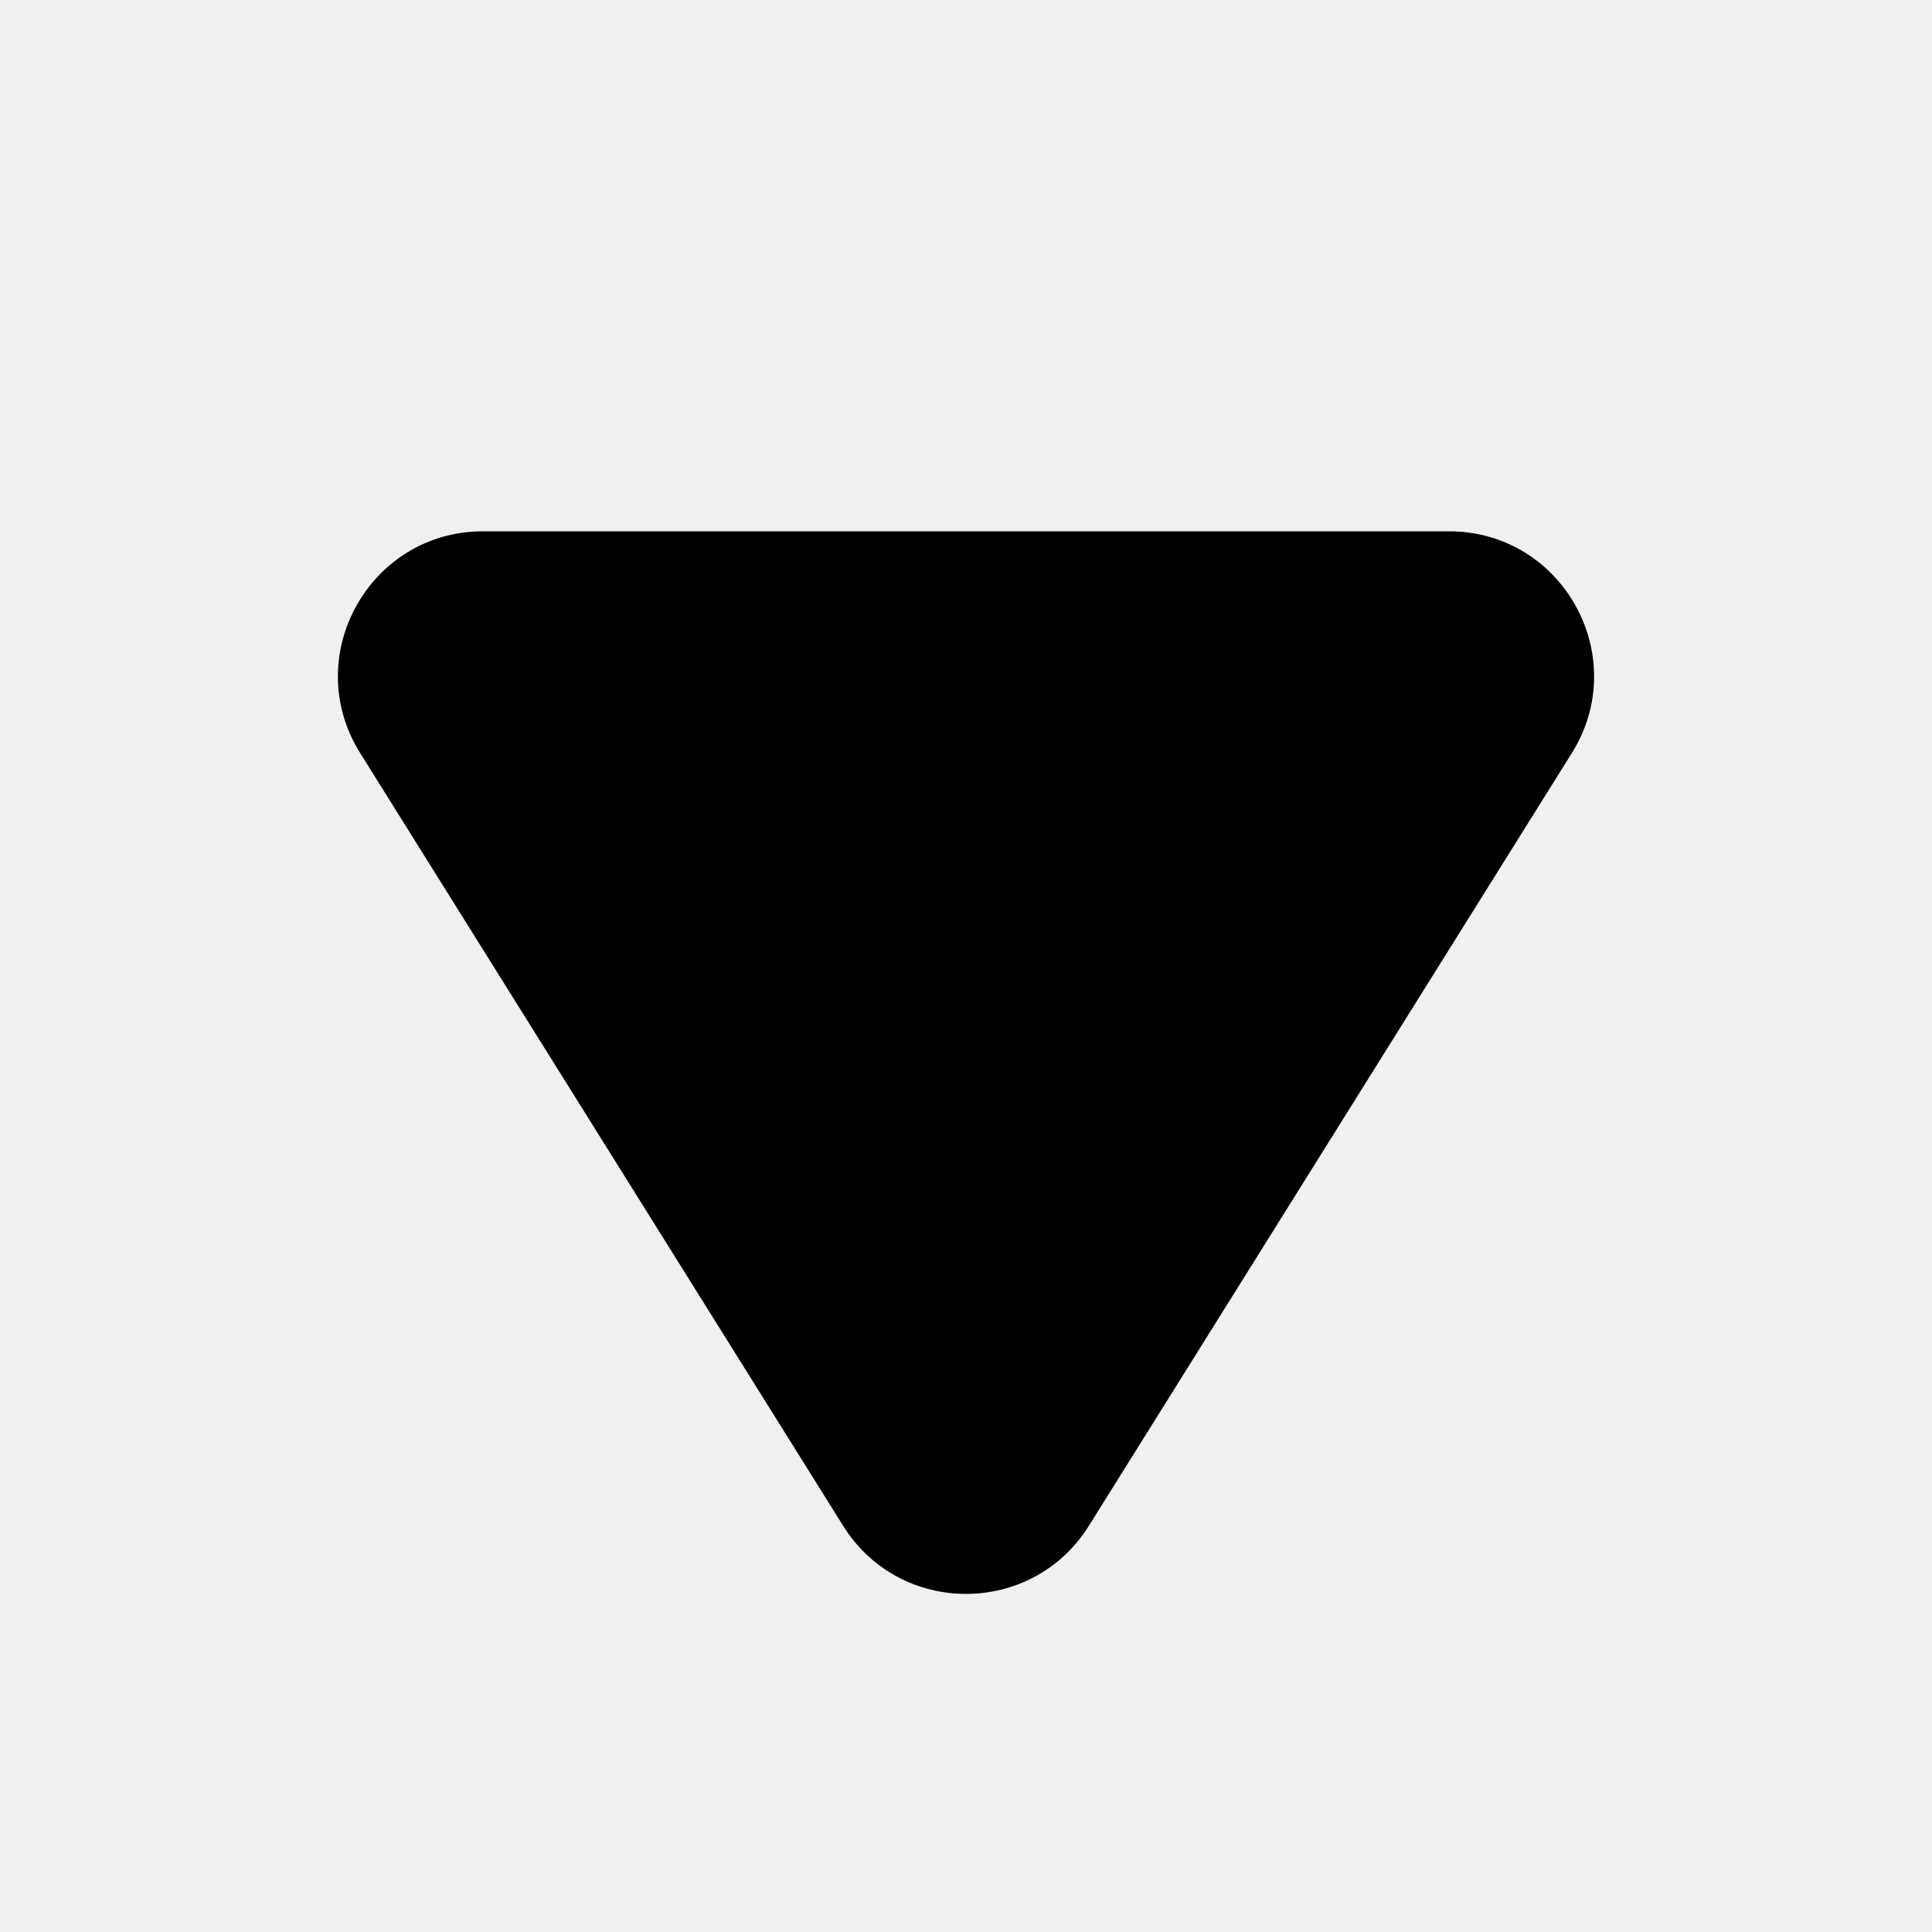
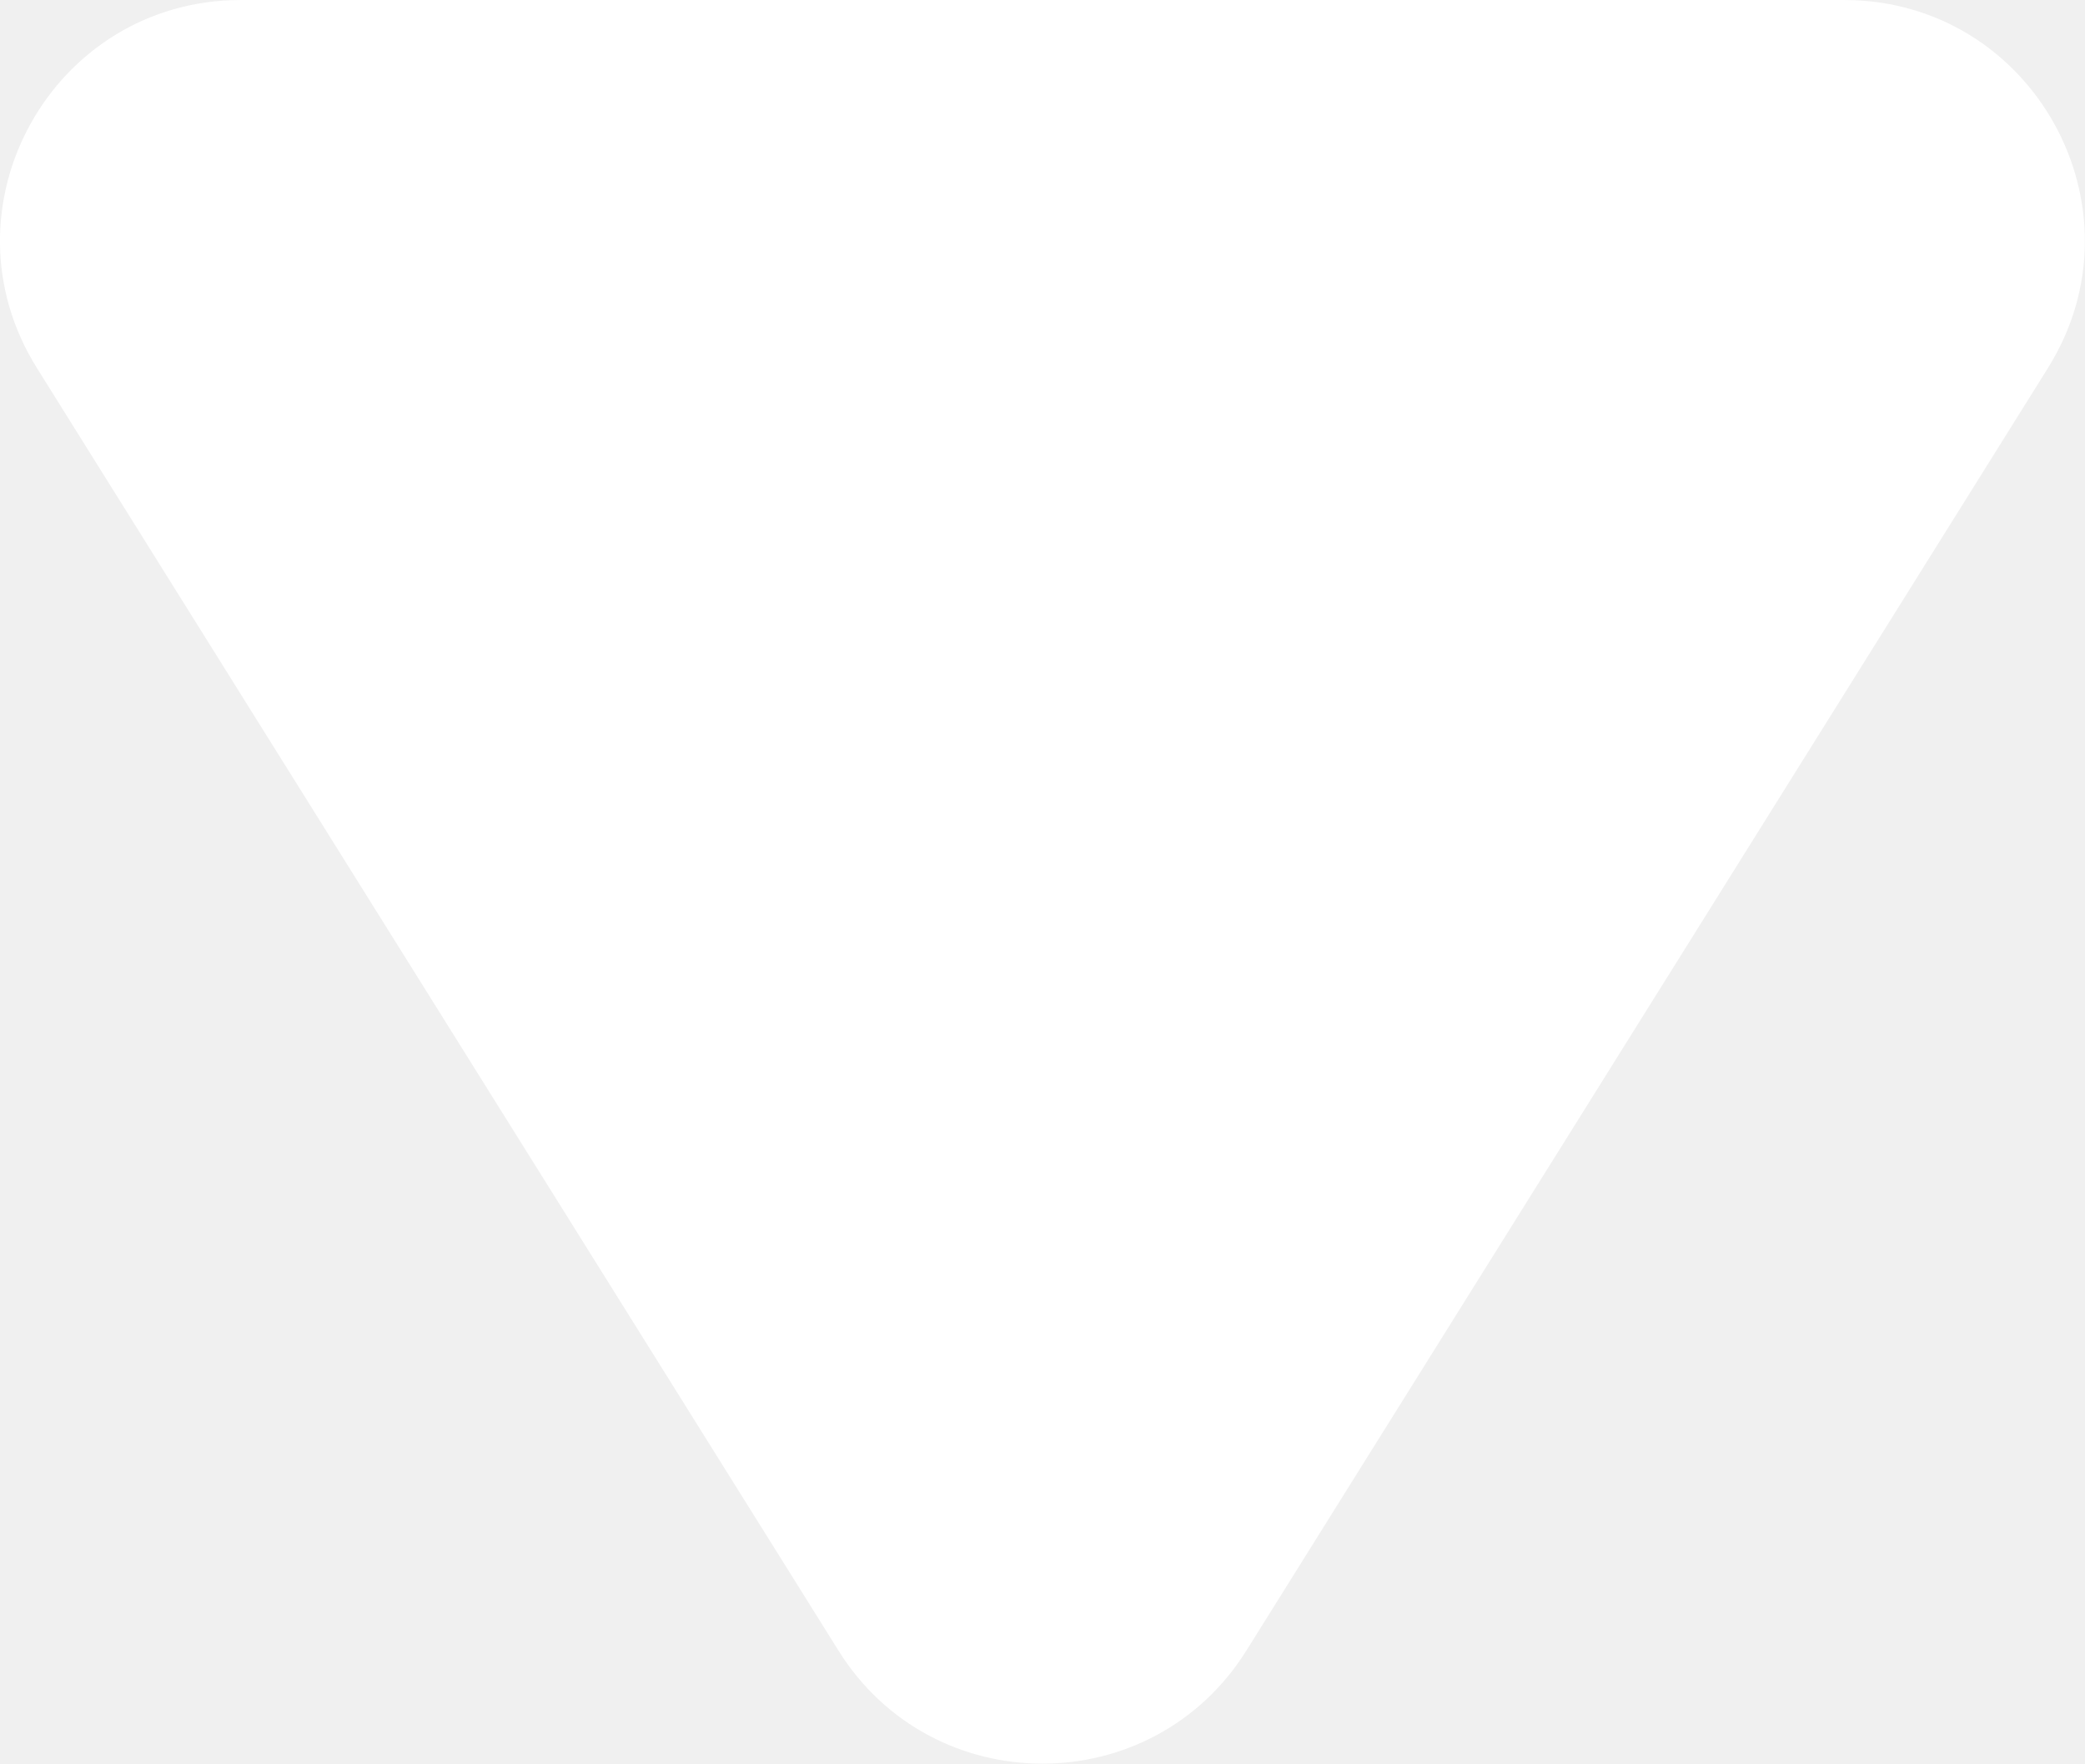
- <svg xmlns="http://www.w3.org/2000/svg" width="800px" height="800px" viewBox="0 0 20 20" fill="none">
-   <path d="M8.728 15.795L3.728 7.795C3.104 6.796 3.822 5.5 5 5.5L15 5.5C16.178 5.5 16.896 6.796 16.272 7.795L11.272 15.795C10.684 16.735 9.315 16.735 8.728 15.795Z" fill="#000000" />
+ <svg xmlns="http://www.w3.org/2000/svg" width="520.192" height="440" viewBox="0 0 13.005 11" fill="none" version="1.1" id="svg1">
+   <defs id="defs1" />
+   <path d="m 5.23,10.295 -5,-8 C -0.394,1.296 0.324,0 1.502,0 H 11.502 c 1.178,0 1.896,1.296 1.272,2.295 l -5,8 c -0.588,0.94 -1.957,0.94 -2.544,0 z" fill="#000000" id="path1" style="fill:#ffffff;fill-opacity:1" />
</svg>
